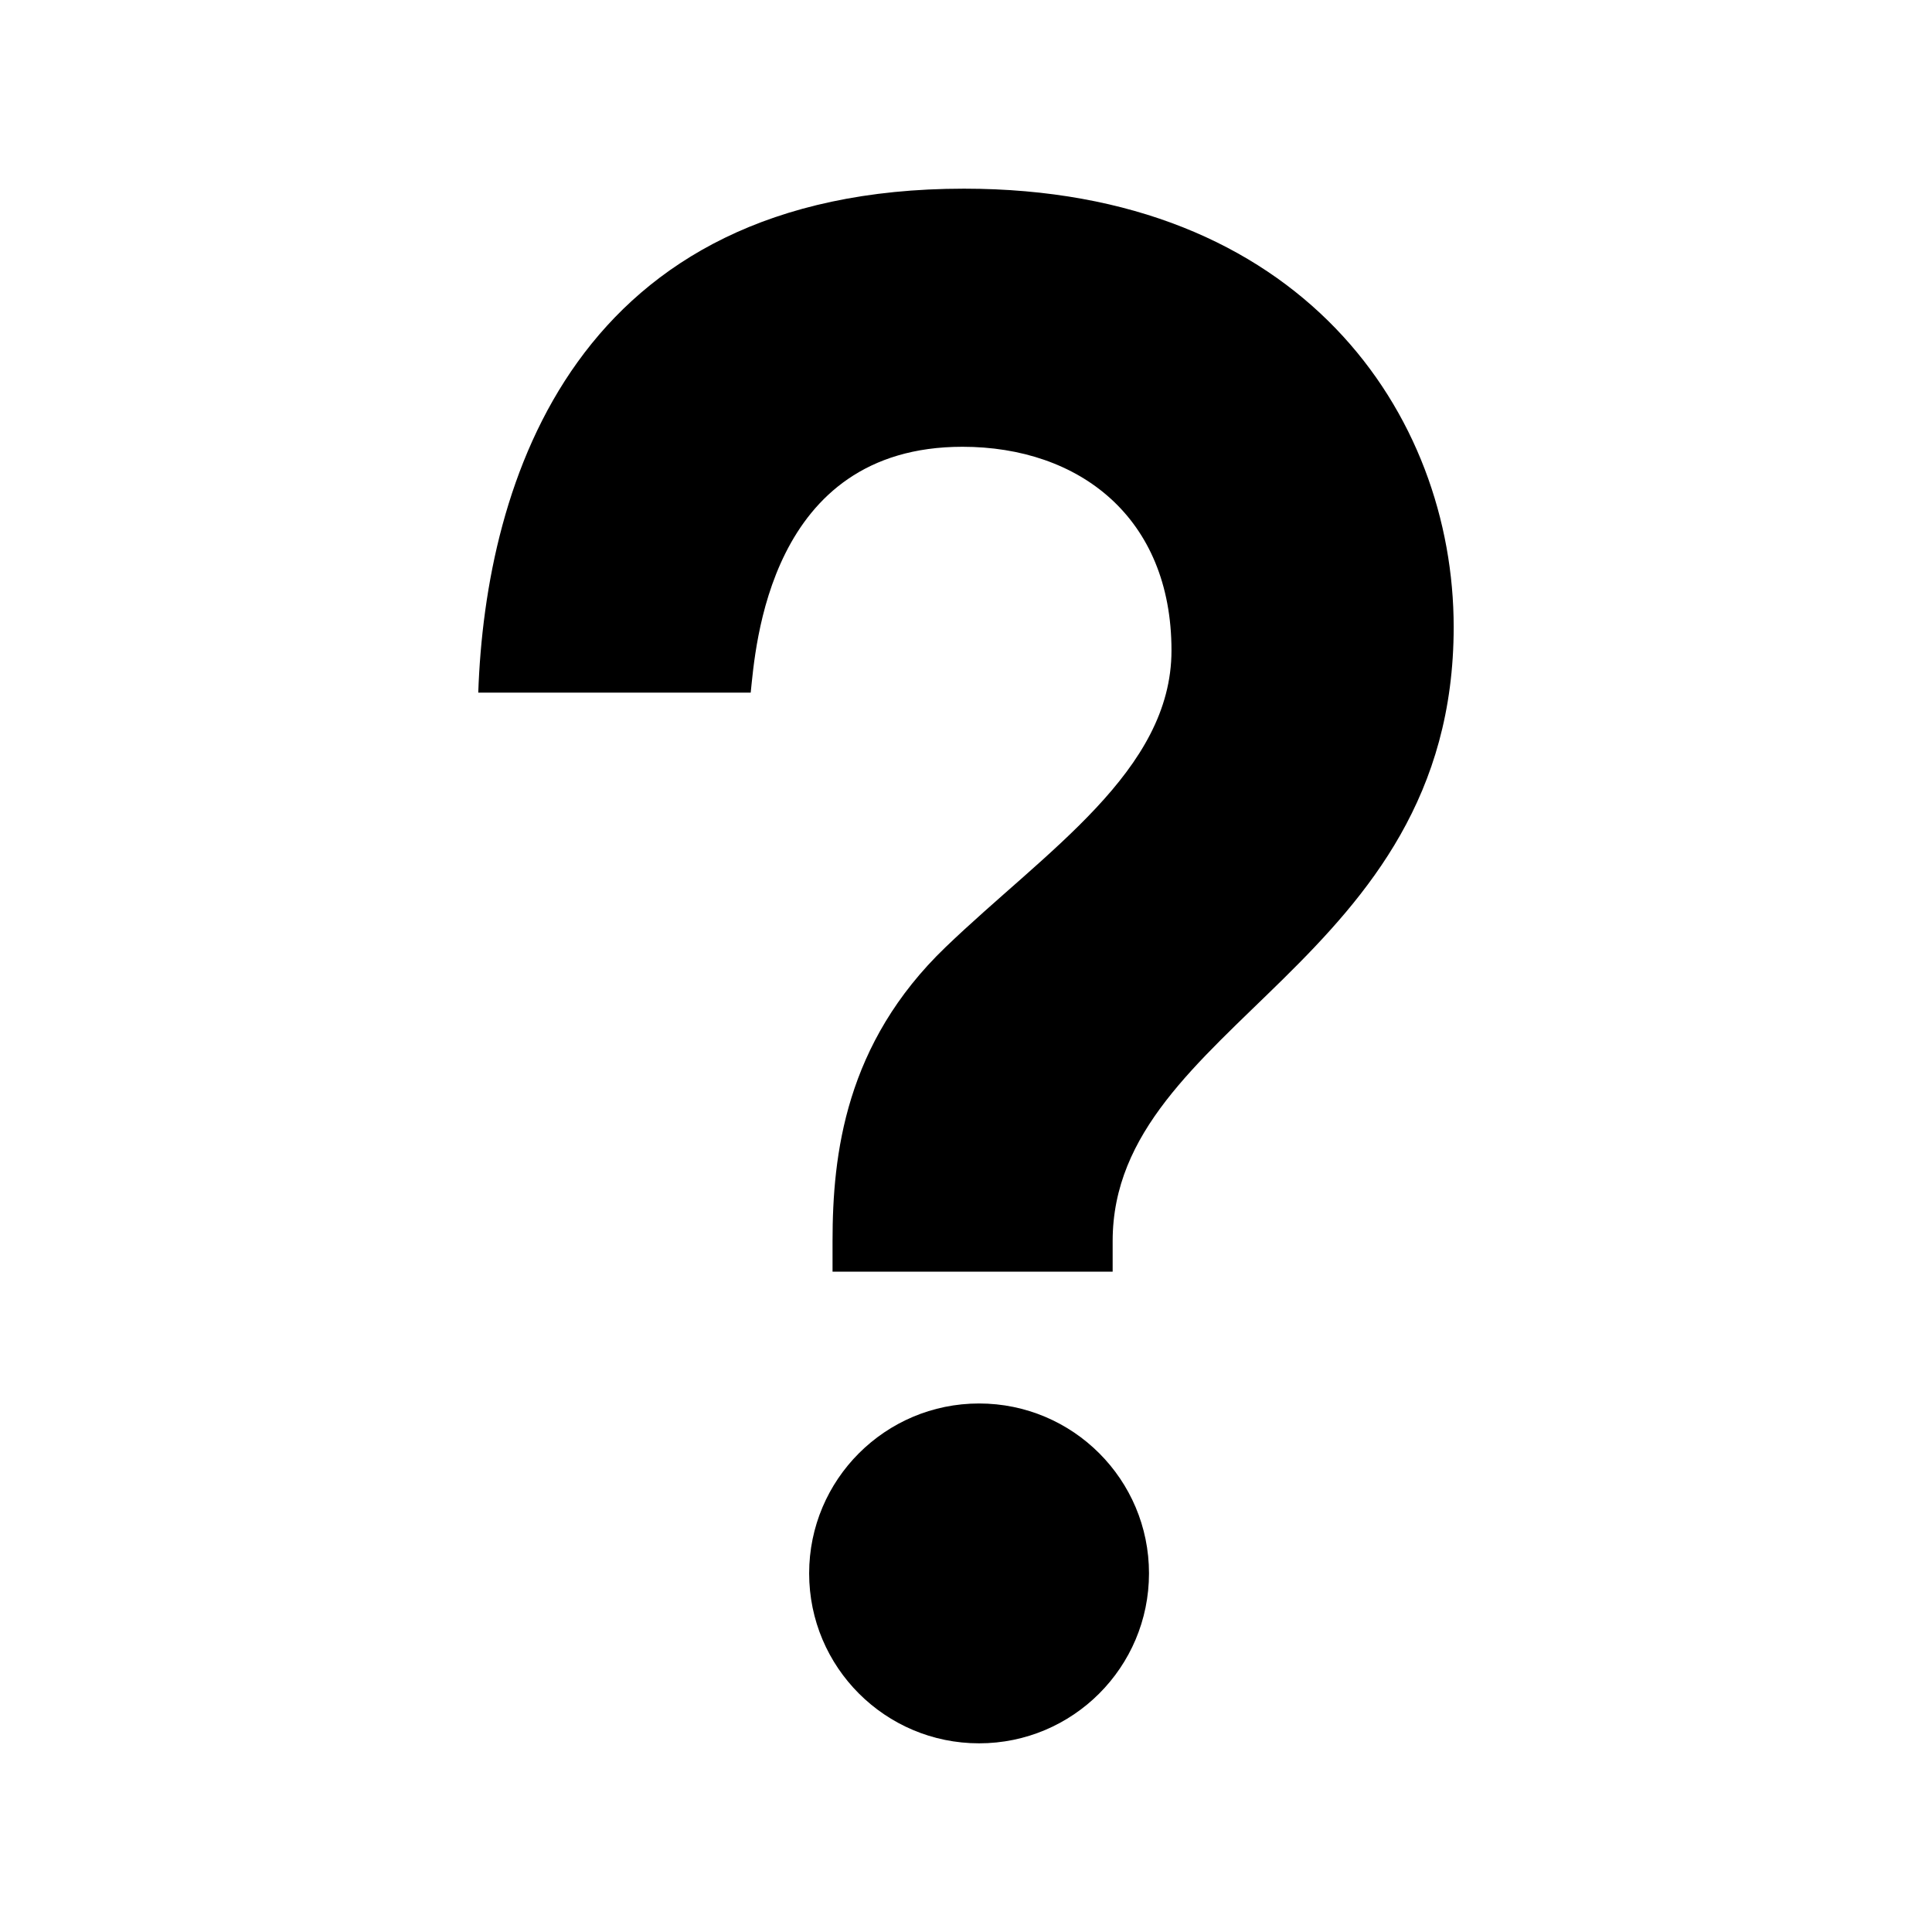
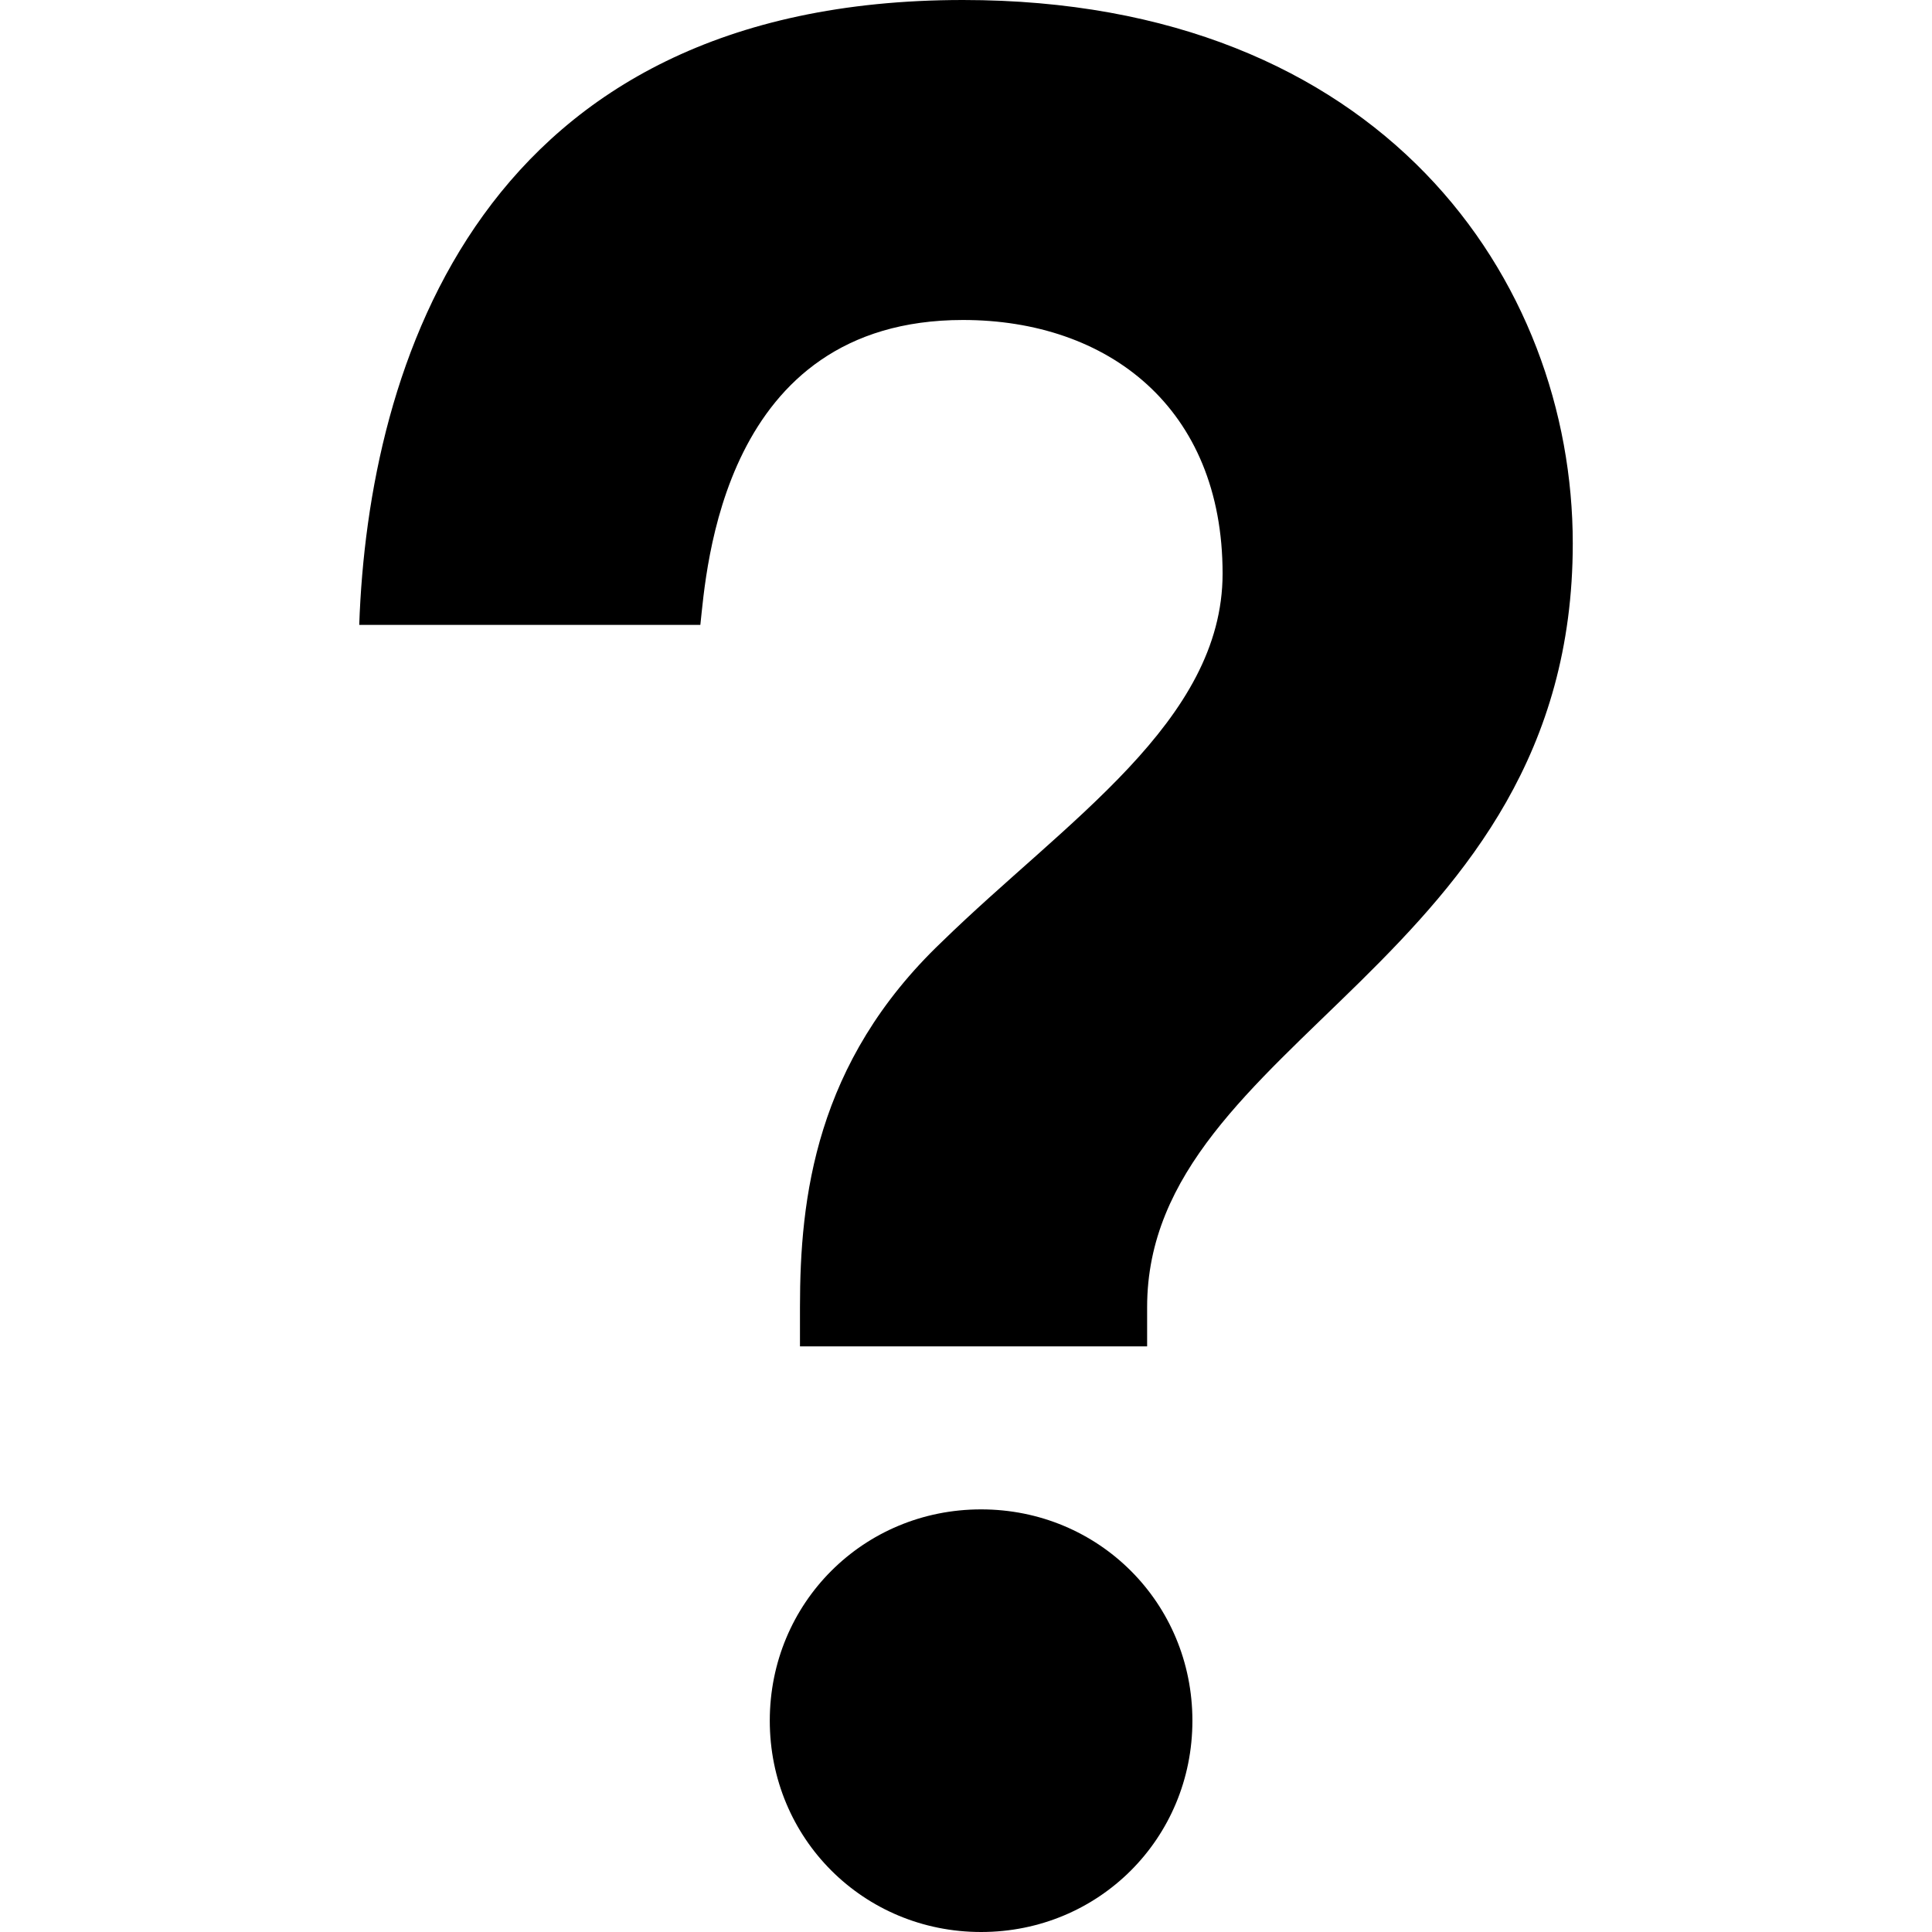
- <svg xmlns="http://www.w3.org/2000/svg" version="1.1" id="Layer_1" x="0px" y="0px" width="64px" height="64px" viewBox="224 224 64 64" enable-background="new 224 224 64 64" xml:space="preserve">
-   <path id="help-icon" d="M256.433,281.75c-3.108,0-5.629-2.521-5.629-5.63c0-3.107,2.521-5.628,5.629-5.628  c3.109,0,5.629,2.52,5.629,5.628C262.061,279.229,259.541,281.75,256.433,281.75z M260.858,265.112v1.013c0,0-8.439,0-9.279,0  v-1.013c0-2.865,0.418-6.541,3.744-9.736c3.327-3.196,7.484-5.836,7.484-9.828c0-4.414-3.063-6.748-6.925-6.748  c-6.435,0-6.856,6.674-7.014,8.144h-9.025c0.24-6.959,3.182-16.694,16.093-16.694c11.189,0,16.219,7.494,16.219,14.521  C272.156,255.956,260.858,257.899,260.858,265.112z" />
+ <svg xmlns="http://www.w3.org/2000/svg" version="1.1" id="Layer_1" x="0px" y="0px" viewBox="0 0 64 64" enable-background="new 0 0 64 64" xml:space="preserve">
+   <path id="help-icon" d="M32.5,64c-3.9,0-7-3.1-7-7c0-3.9,3.1-7,7-7c3.9,0,7,3.1,7,7C39.5,60.9,36.4,64,32.5,64z M38,43.3v1.3  c0,0-10.5,0-11.5,0v-1.3c0-3.6,0.5-8.1,4.7-12.1c4.1-4,9.3-7.3,9.3-12.2c0-5.5-3.8-8.4-8.6-8.4c-8,0-8.5,8.3-8.7,10.1H11.9  c0.3-8.6,4-20.7,20-20.7c13.9,0,20.2,9.3,20.2,18C52.1,31.9,38,34.4,38,43.3z" />
</svg>
